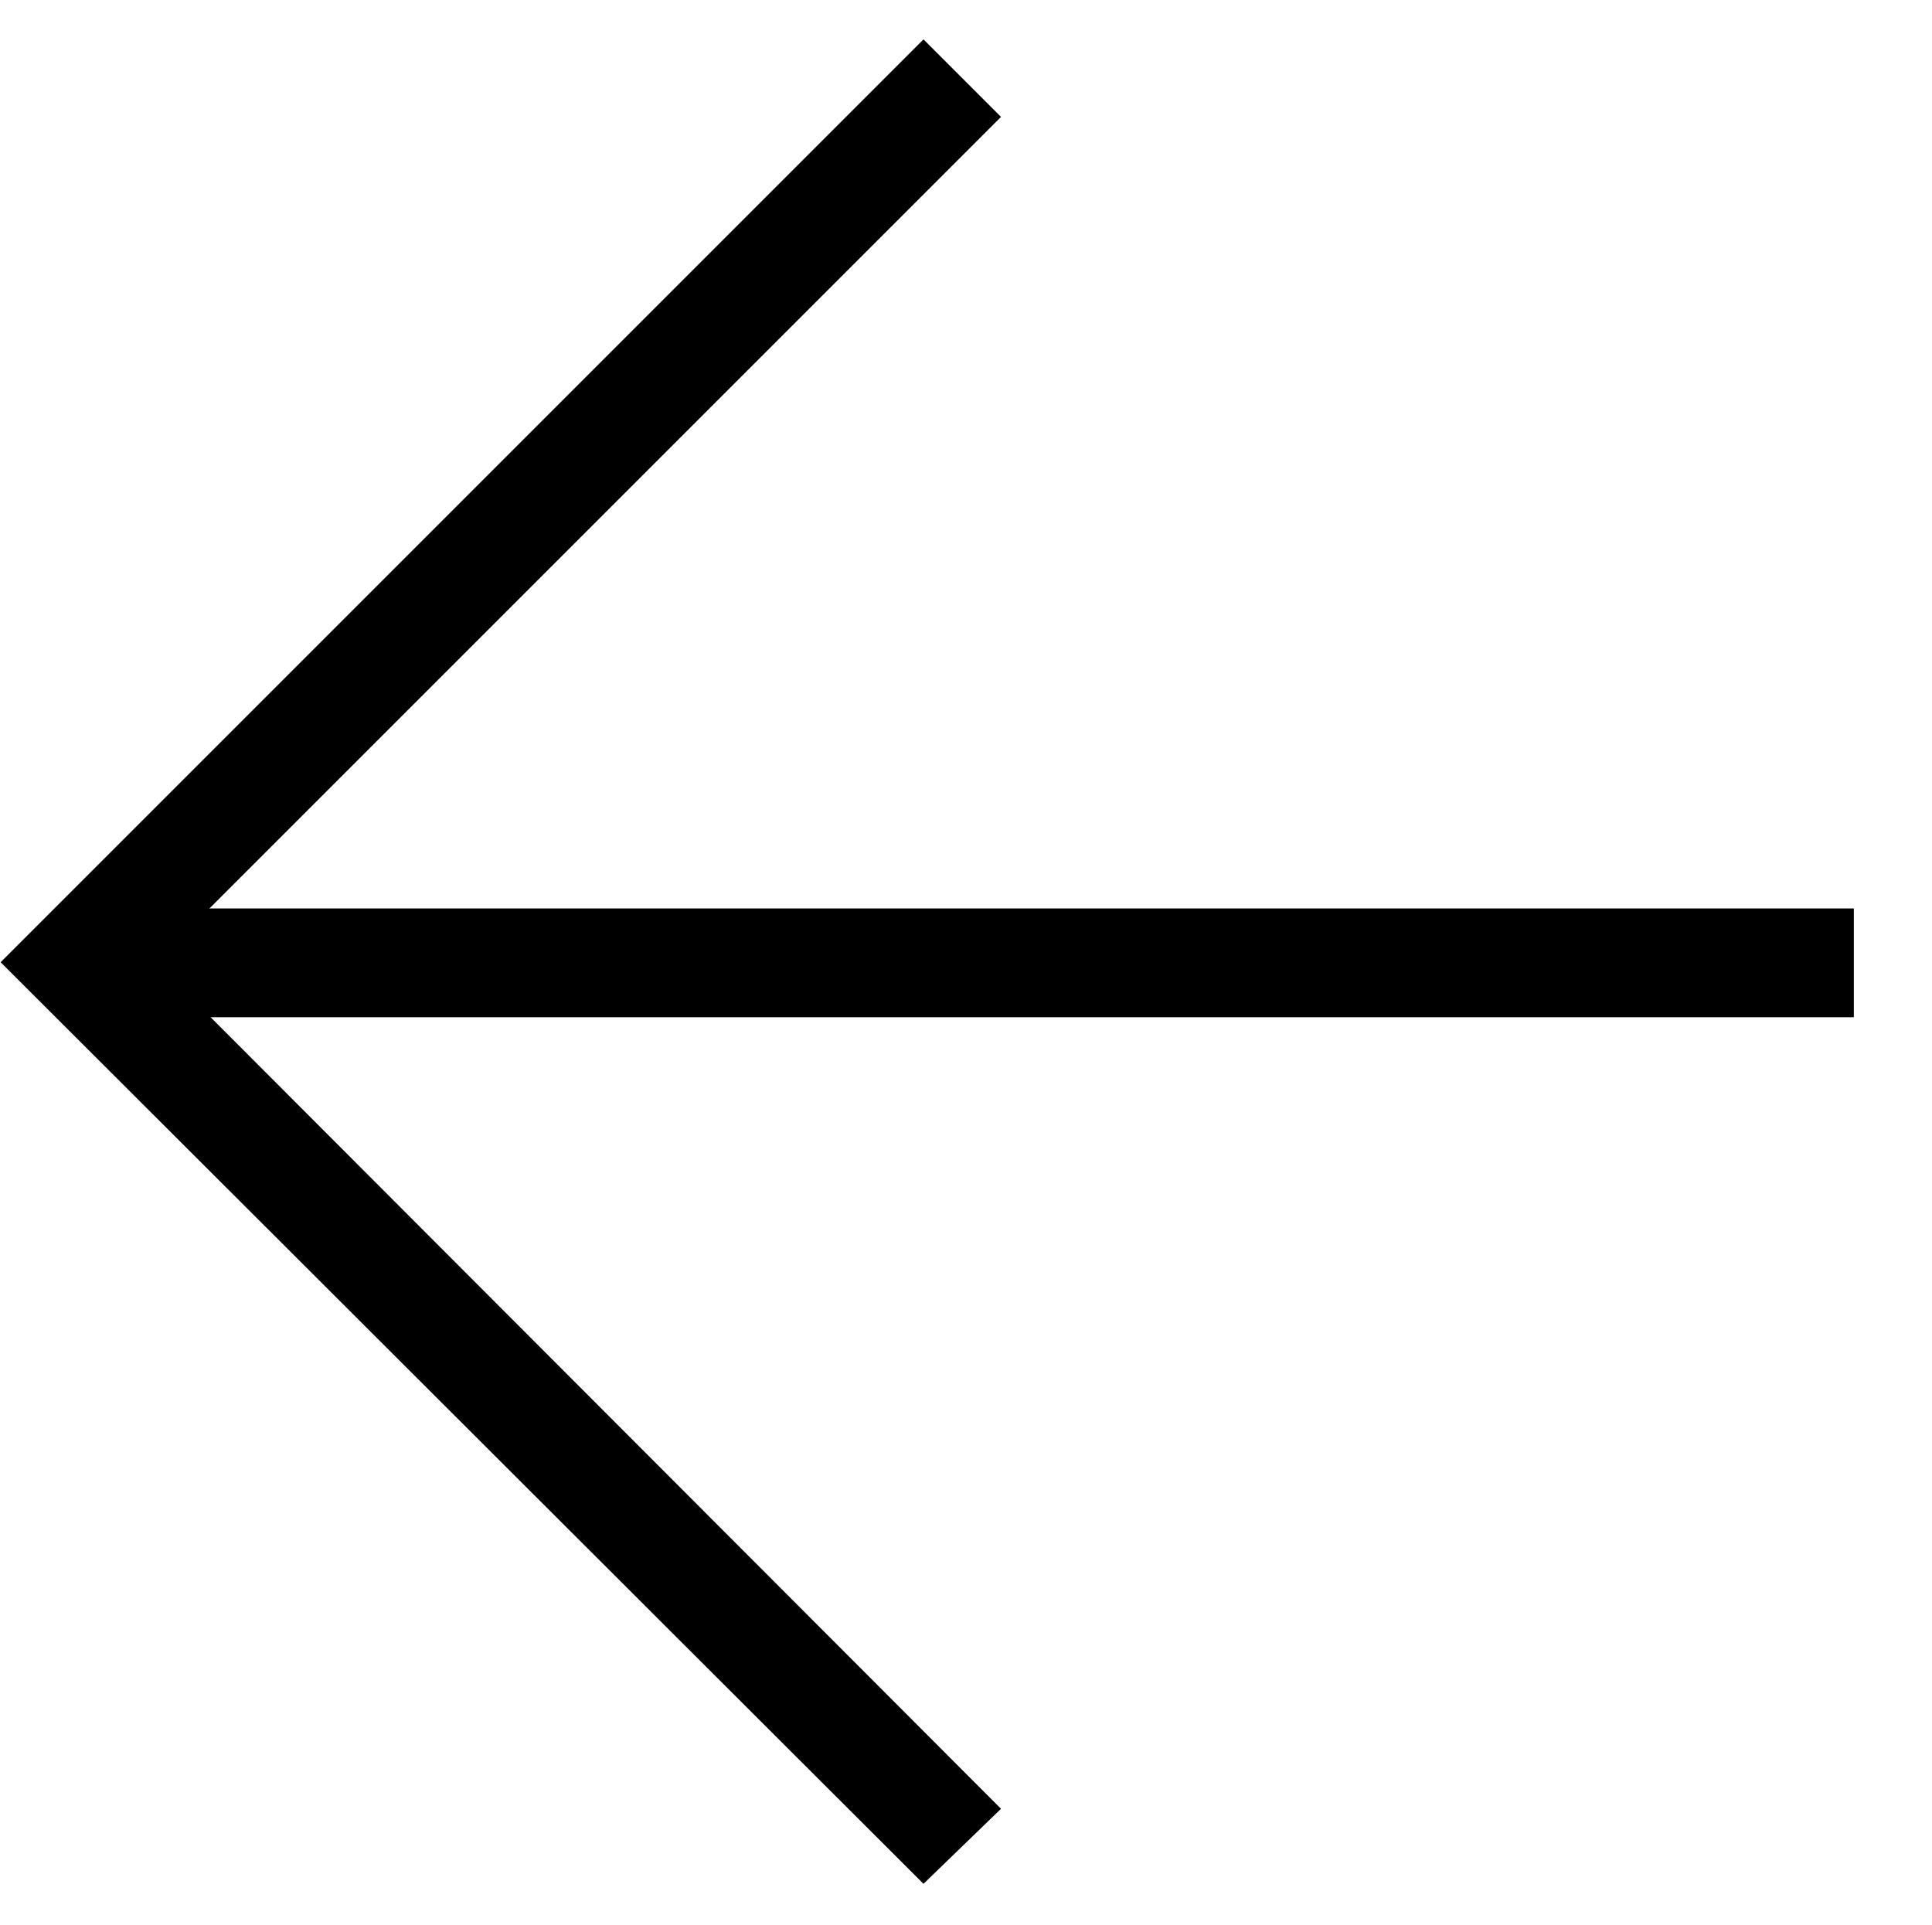
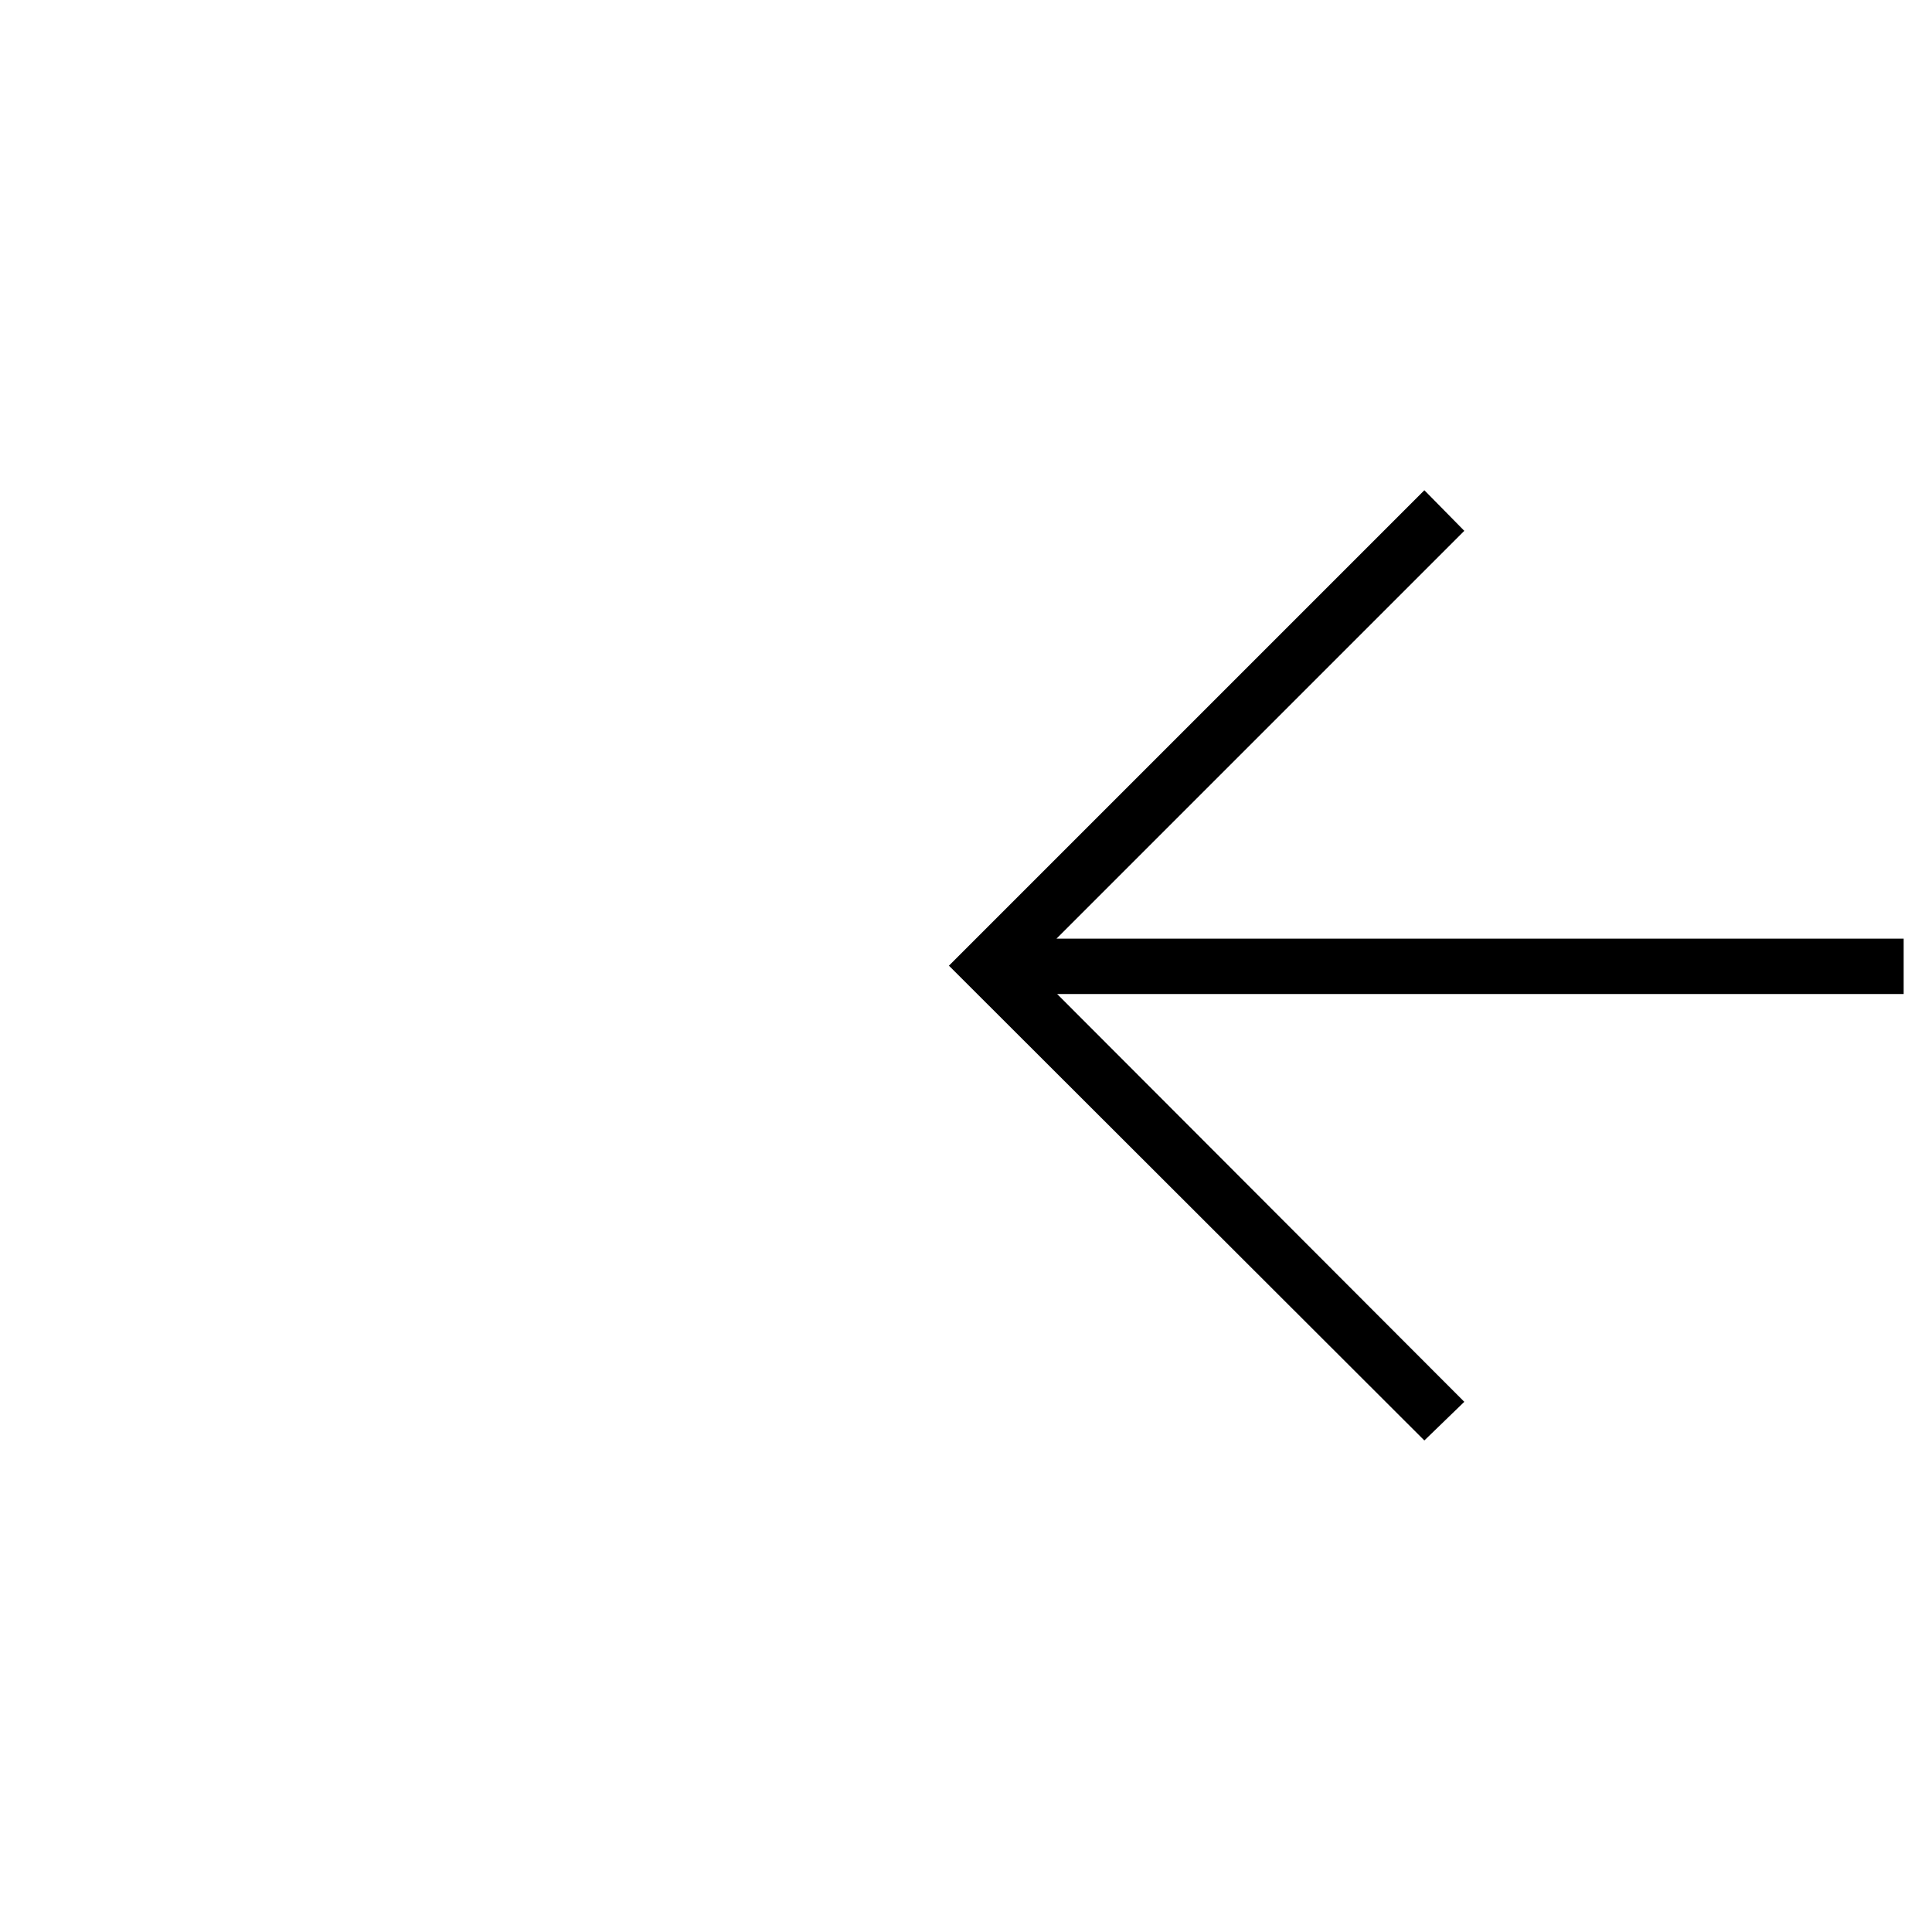
- <svg xmlns="http://www.w3.org/2000/svg" version="1.1" id="svg2" x="0px" y="0px" width="1.545px" height="1.539px" viewBox="0 0 1.545 1.539" enable-background="new 0 0 1.545 1.539" xml:space="preserve">
-   <g id="benchMarkSymbol" transform="translate(6.25e-2,0.7695)">
-     <g id="polyline4">
-       <polygon points="0.676,0.737 -0.062,0 0.676,-0.738 0.738,-0.676 0.062,0 0.738,0.677   " />
-     </g>
-     <g id="line6">
-       <rect y="-0.043" width="1.42" height="0.087" />
-     </g>
-   </g>
+ <svg xmlns="http://www.w3.org/2000/svg" version="1.1" id="svg2" x="0px" y="0px" viewBox="0 0 2.999 2.999" style="enable-background:new 0 0 2.999 2.999;" xml:space="preserve">
+   <style type="text/css">
+ 	.st0{fill:none;}
+ </style>
+   <rect x="0" y="0" class="st0" width="2.999" height="2.999" />
+   <polygon points="2.955,1.457 1.64,1.457 2.273,0.824 2.211,0.761 1.473,1.499 2.211,2.236 2.273,2.176 1.641,1.543 2.955,1.543 " />
</svg>
